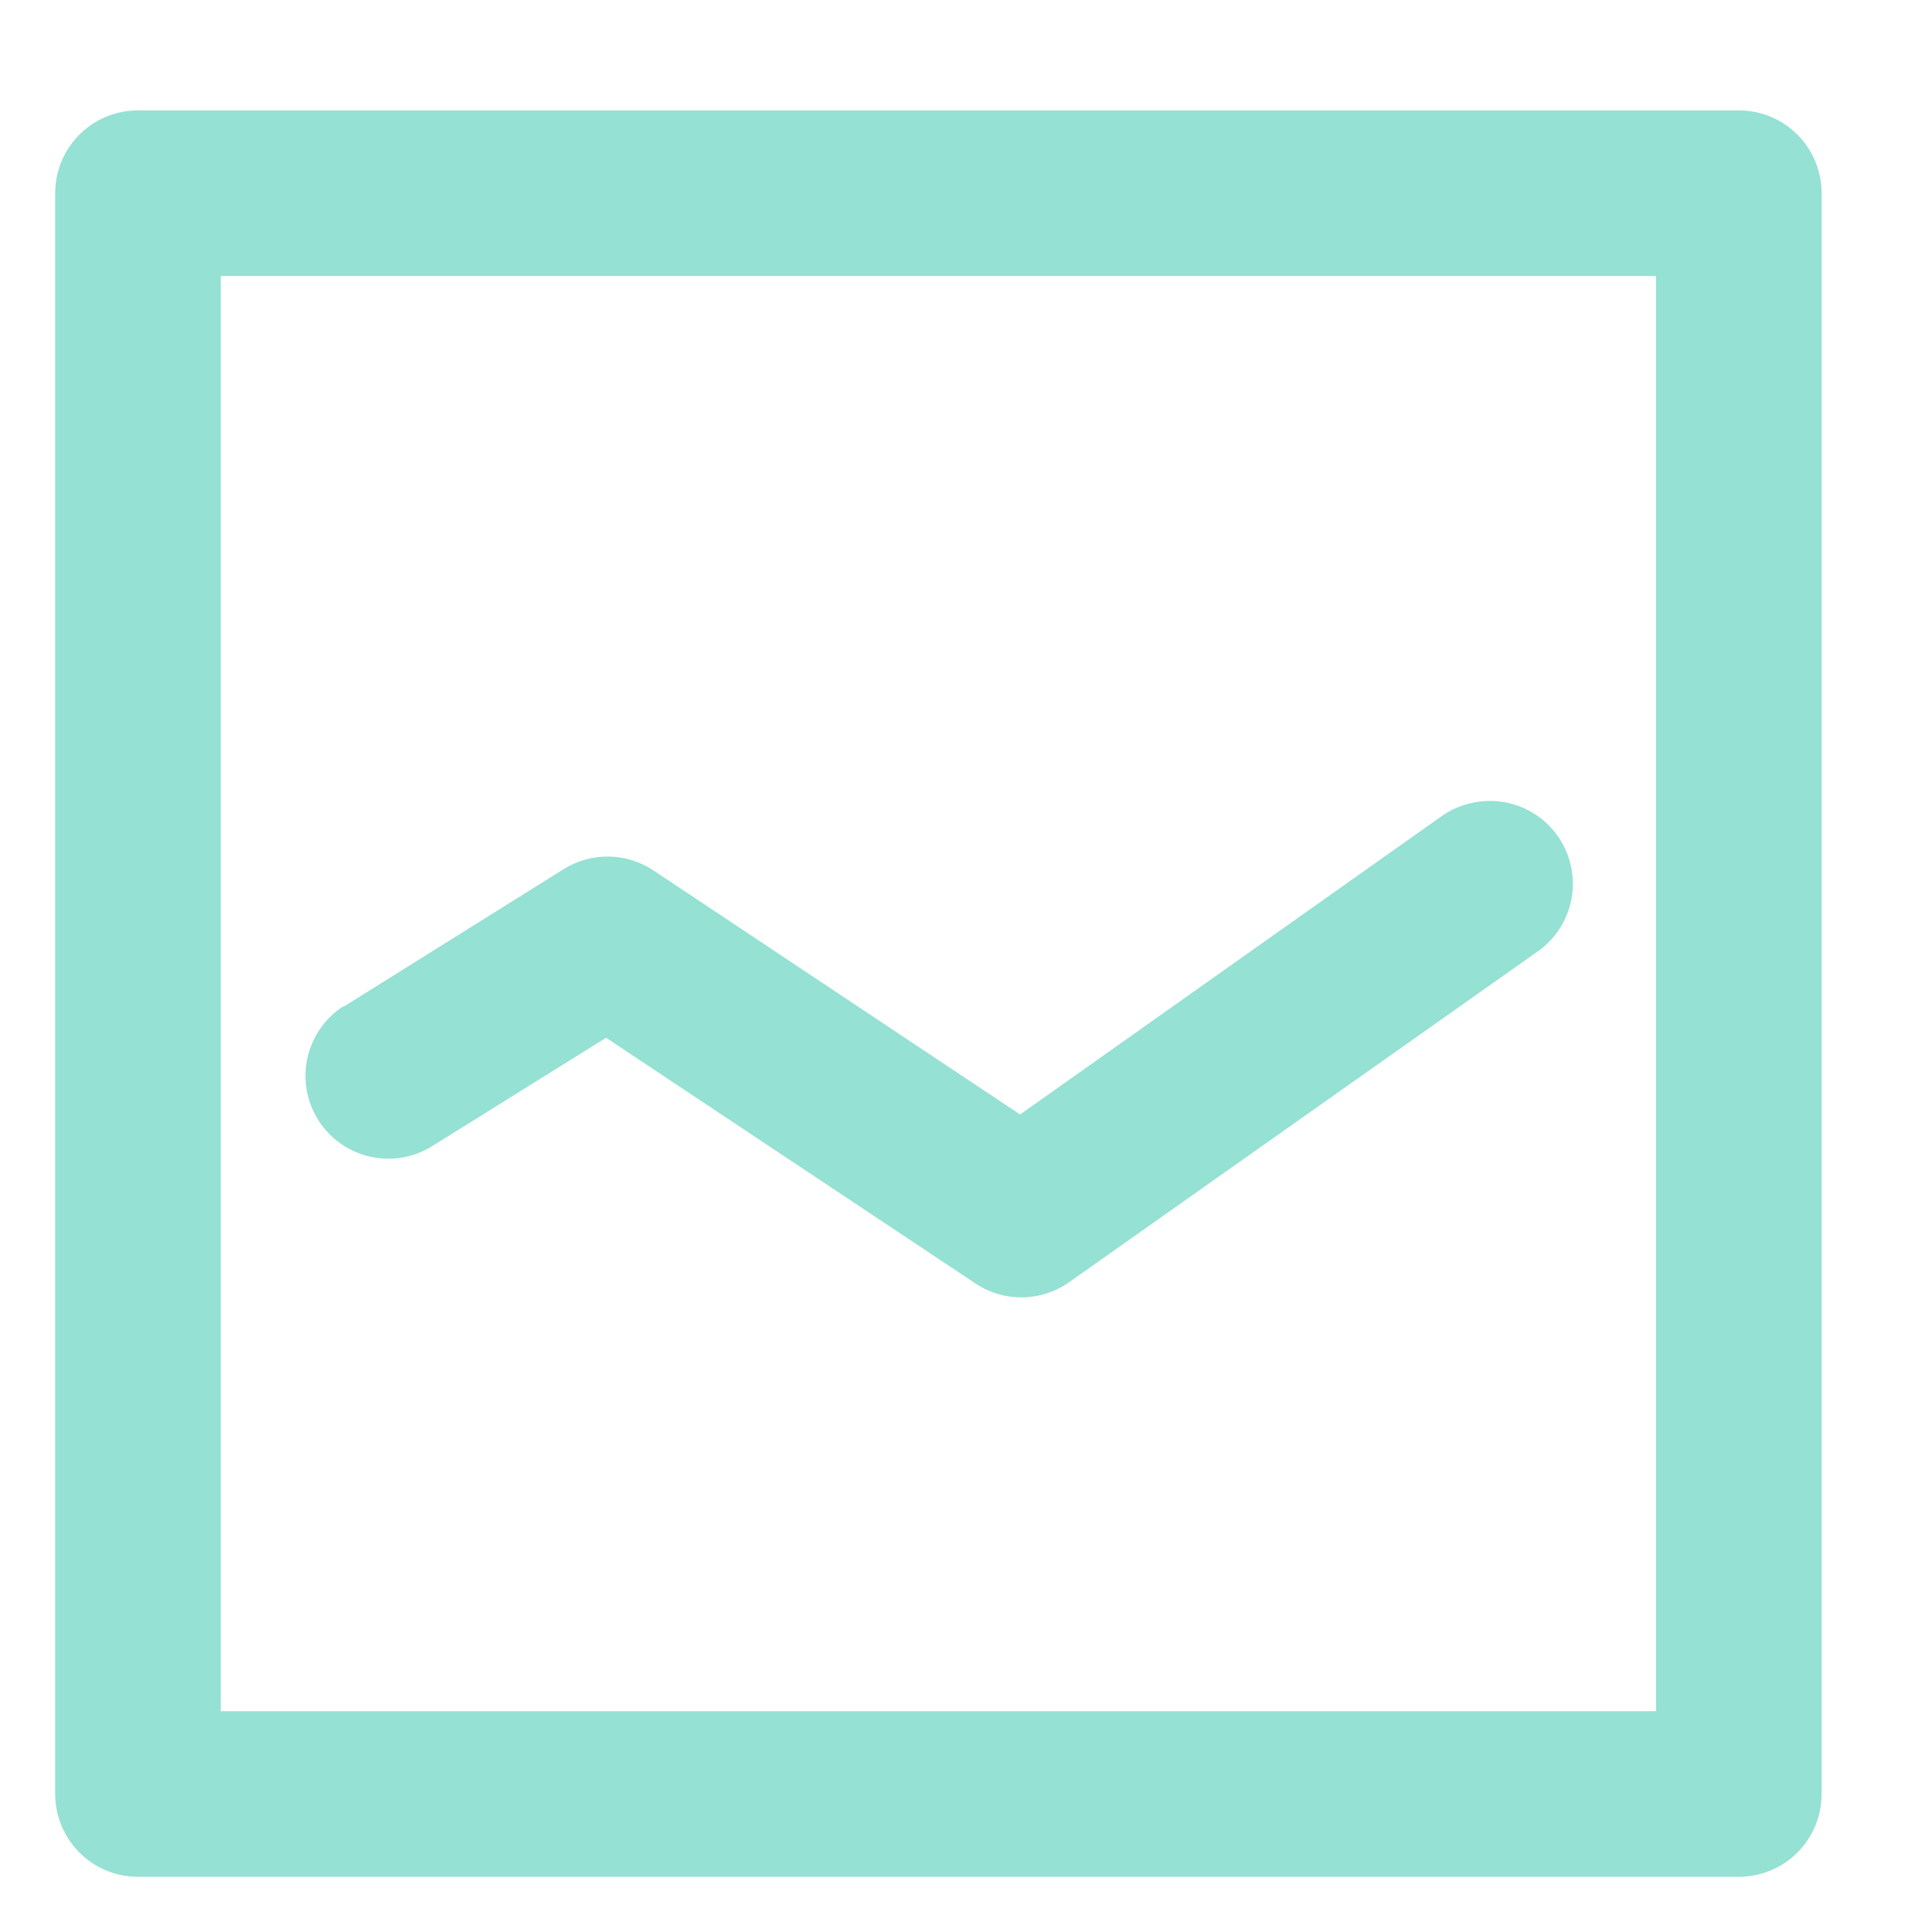
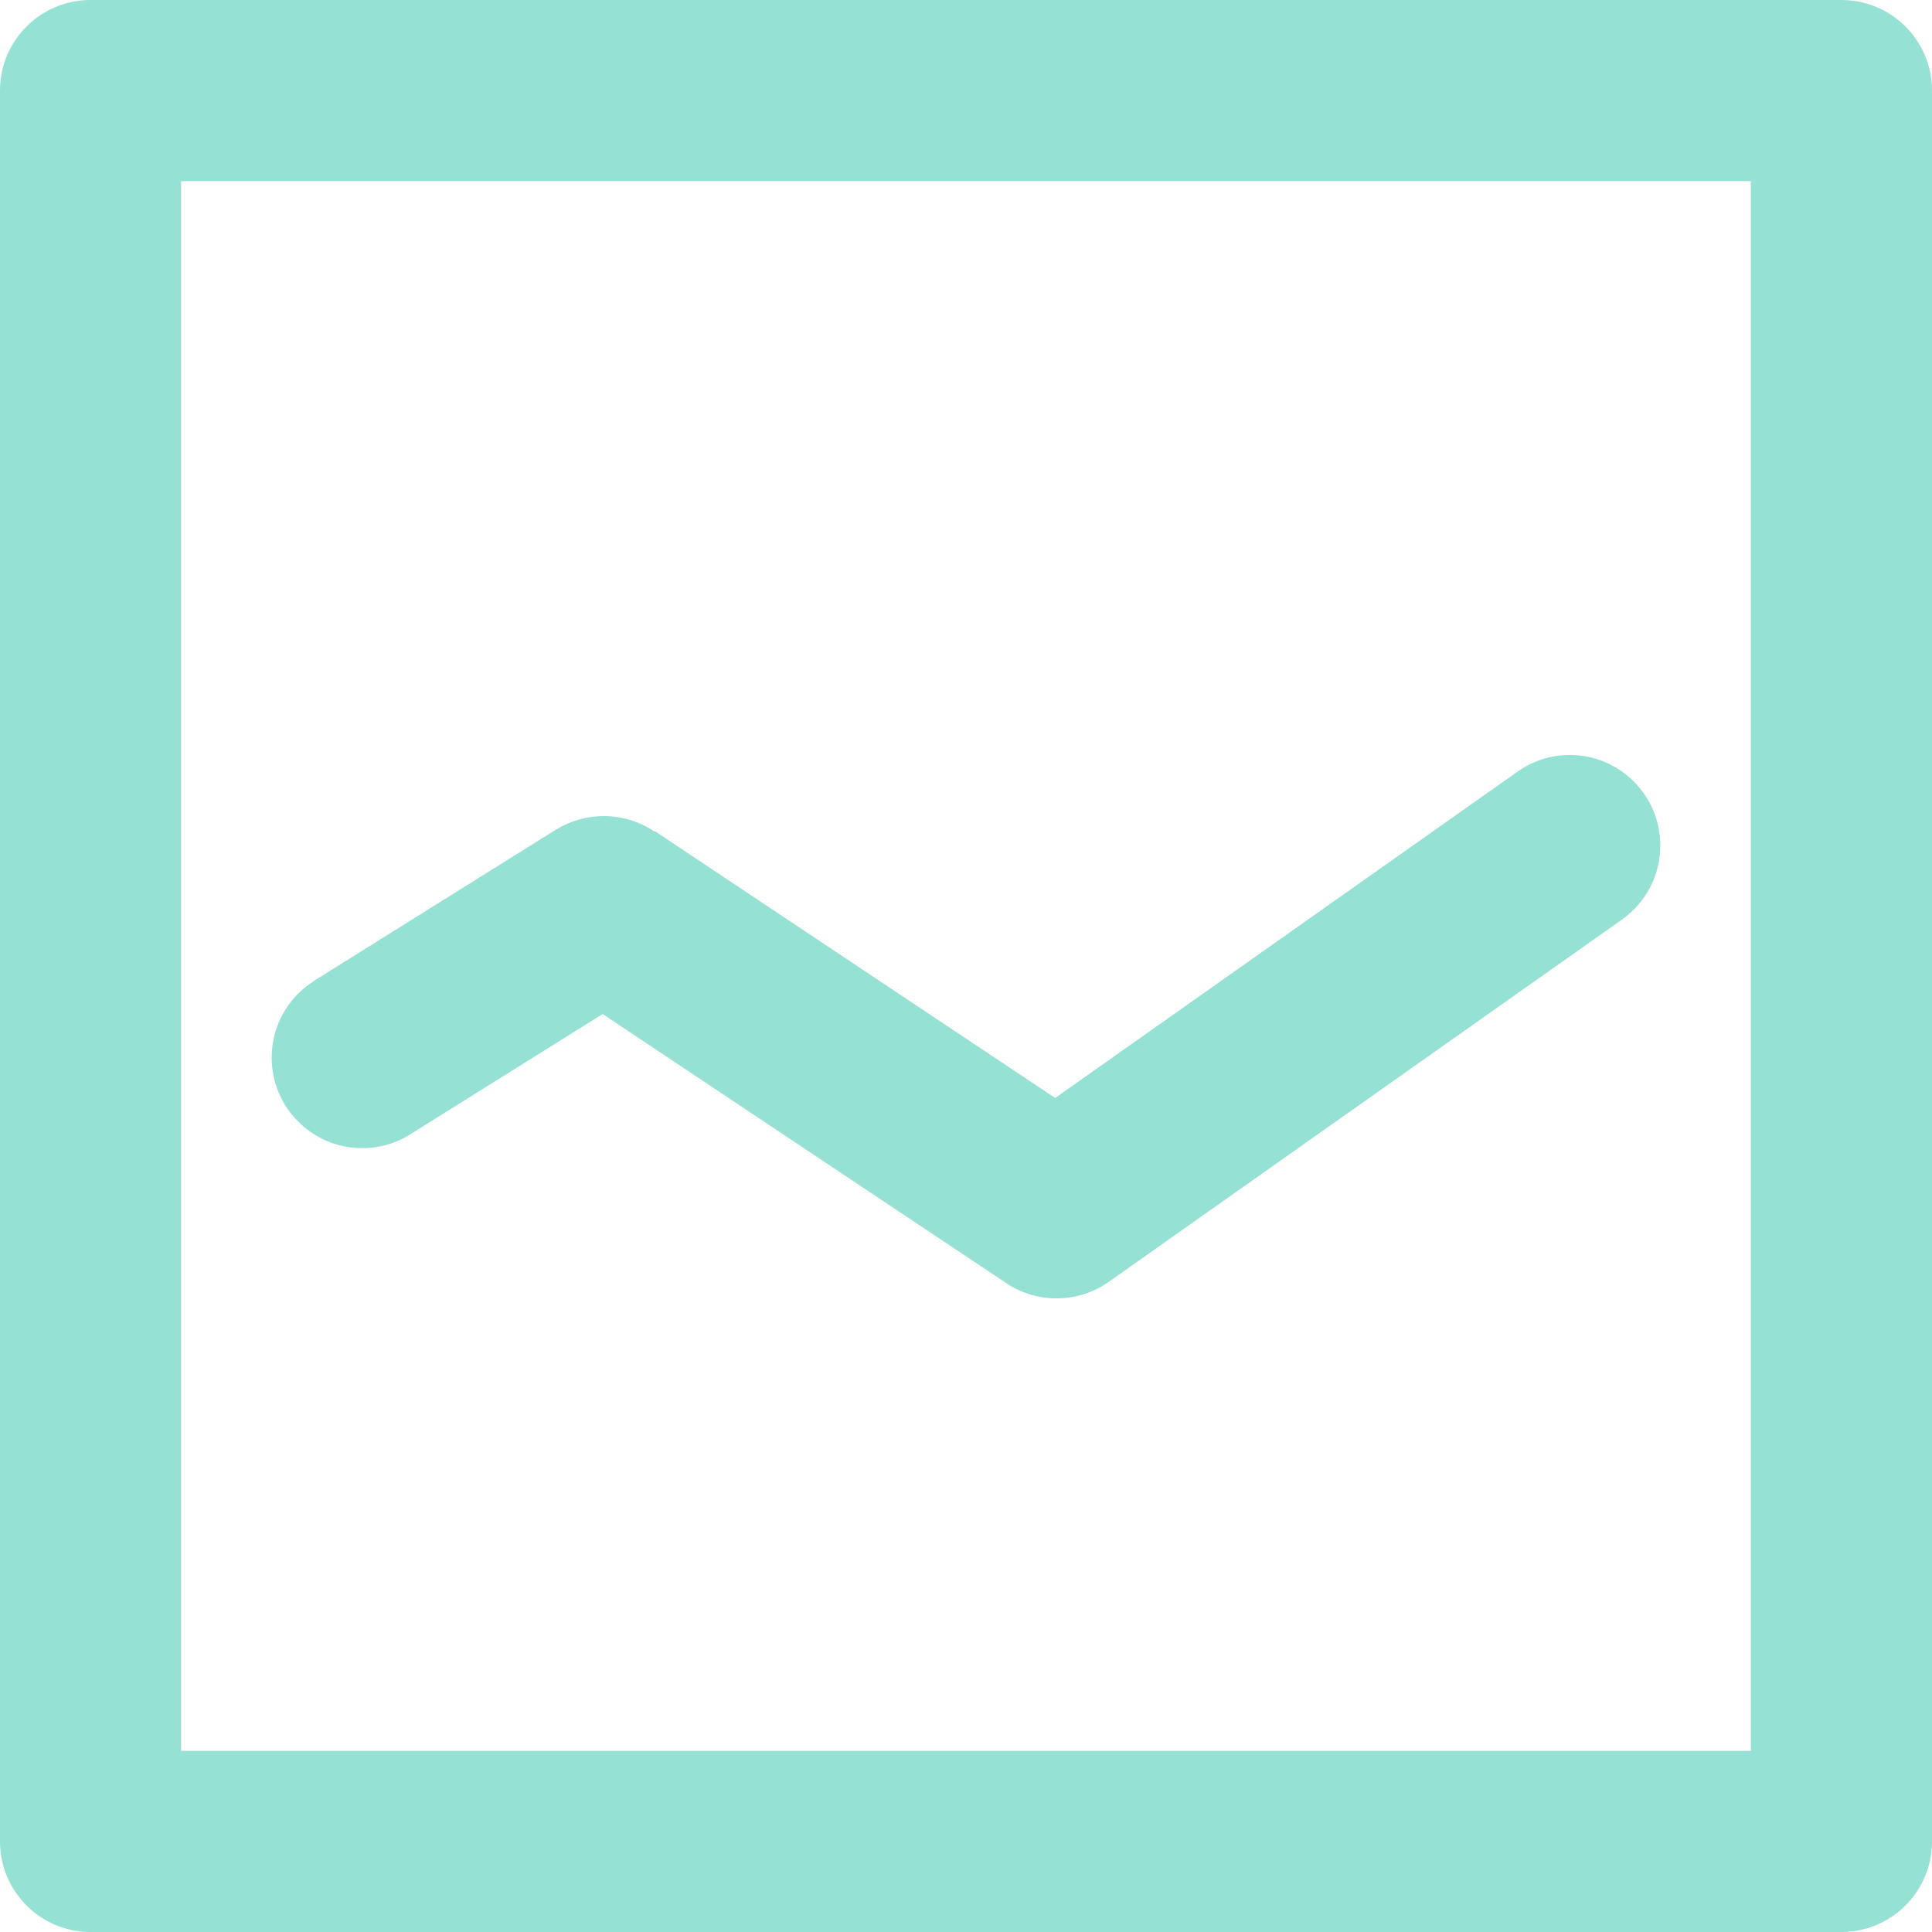
- <svg xmlns="http://www.w3.org/2000/svg" xmlns:xlink="http://www.w3.org/1999/xlink" width="35" height="35">
-   <defs>
-     <path id="a" d="M821.5 1258h-29a1.5 1.5 0 0 1-1.5-1.5v-29c0-.83.67-1.5 1.5-1.5h29c.83 0 1.5.67 1.5 1.5v29c0 .83-.67 1.5-1.5 1.5zm-1.5-29h-26v26h26zm-23.78 13.24l4-2.5a1.5 1.5 0 0 1 1.62.03l6.64 4.42 7.63-5.4c.25-.18.56-.28.89-.28a1.5 1.5 0 0 1 .88 2.71l-8.5 6a1.5 1.5 0 0 1-1.74.01l-6.66-4.43-3.13 1.95a1.5 1.5 0 0 1-1.63-2.52z" />
-   </defs>
-   <use fill="#95e1d3" xlink:href="#a" transform="translate(-790 -1224)" />
+ <svg xmlns="http://www.w3.org/2000/svg" width="32px" height="32px">
+   <path fill-rule="evenodd" fill="rgb(149, 225, 211)" d="M30.500,32.000 L1.500,32.000 C0.672,32.000 0.000,31.328 0.000,30.500 L0.000,1.499 C0.000,0.672 0.672,-0.000 1.500,-0.000 L30.500,-0.000 C31.328,-0.000 32.000,0.672 32.000,1.499 L32.000,30.500 C32.000,31.328 31.328,32.000 30.500,32.000 ZM29.000,3.000 L3.000,3.000 L3.000,29.000 L29.000,29.000 L29.000,3.000 ZM5.215,16.239 L5.215,16.237 L9.215,13.737 L9.215,13.739 C9.444,13.598 9.712,13.517 10.000,13.517 C10.311,13.517 10.600,13.612 10.840,13.774 L10.846,13.766 L17.477,18.186 L25.115,12.795 C25.363,12.613 25.669,12.505 26.000,12.505 C26.828,12.505 27.500,13.177 27.500,14.005 C27.500,14.505 27.255,14.948 26.878,15.221 L26.879,15.221 L18.379,21.221 L18.378,21.221 C18.132,21.400 17.828,21.505 17.500,21.505 C17.179,21.505 16.882,21.404 16.639,21.233 L9.982,16.795 L6.847,18.755 C6.606,18.920 6.314,19.017 6.000,19.017 C5.172,19.017 4.500,18.345 4.500,17.517 C4.500,16.976 4.786,16.503 5.215,16.239 Z" />
</svg>
